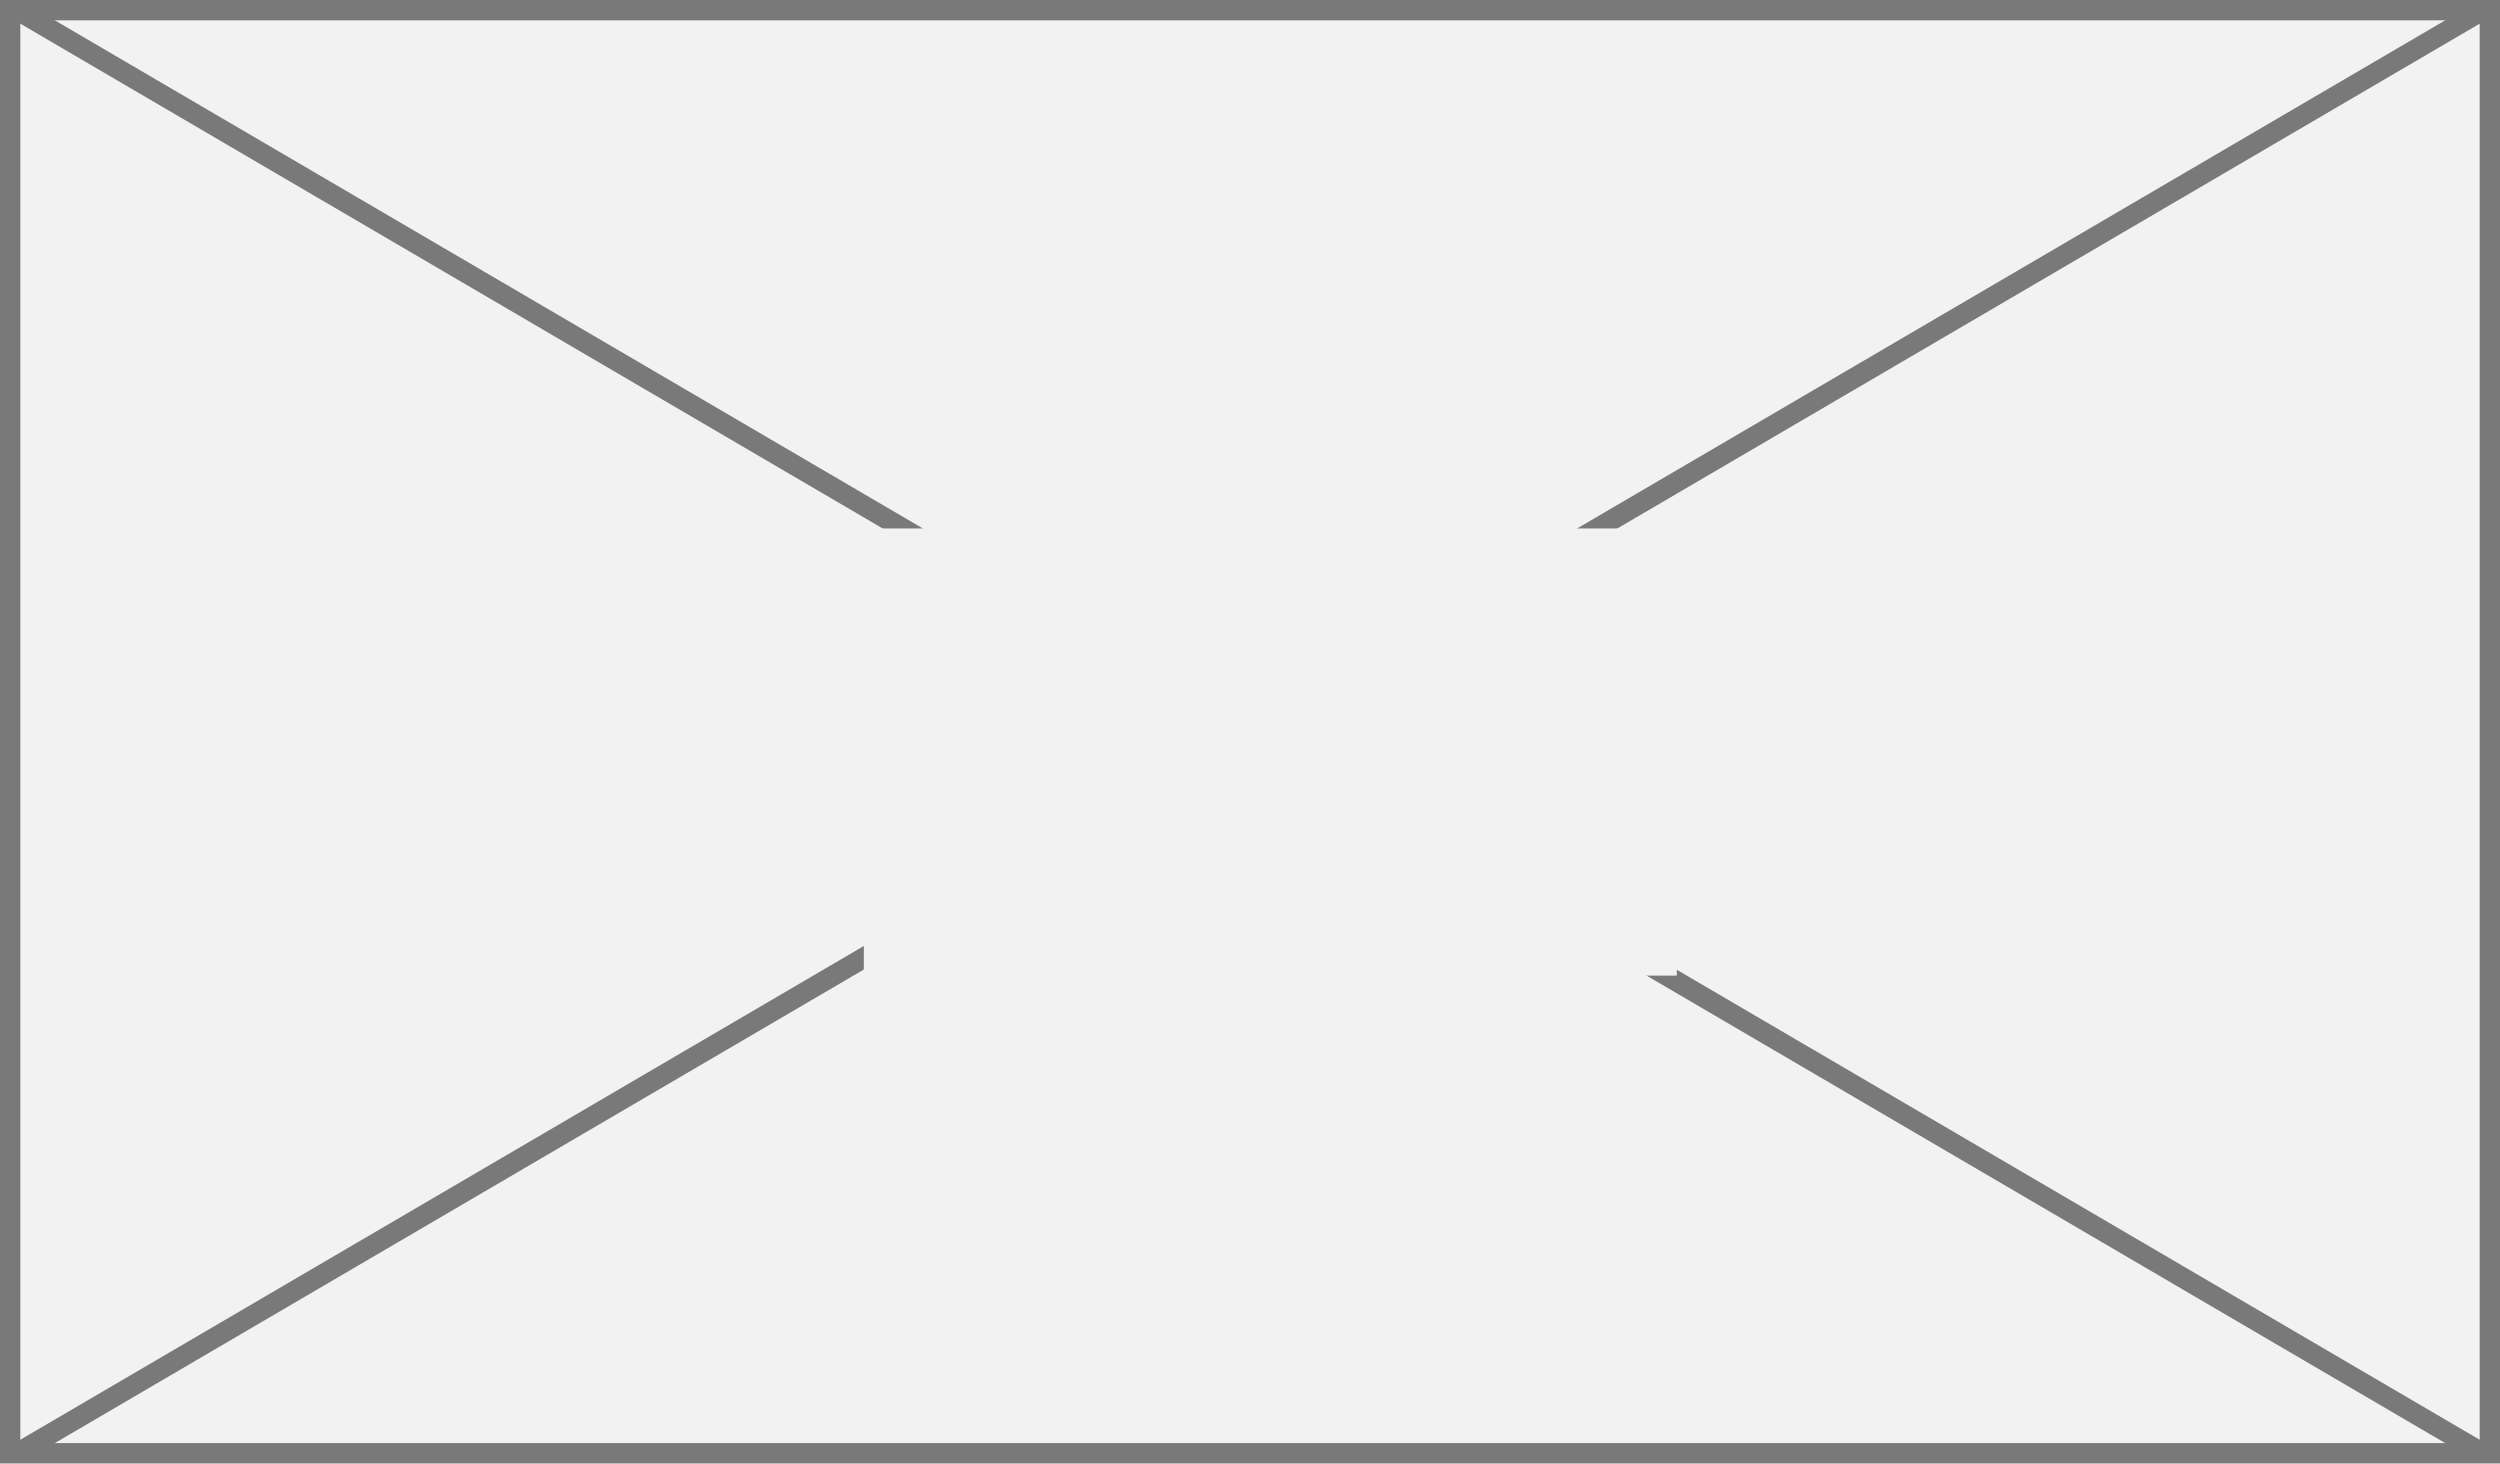
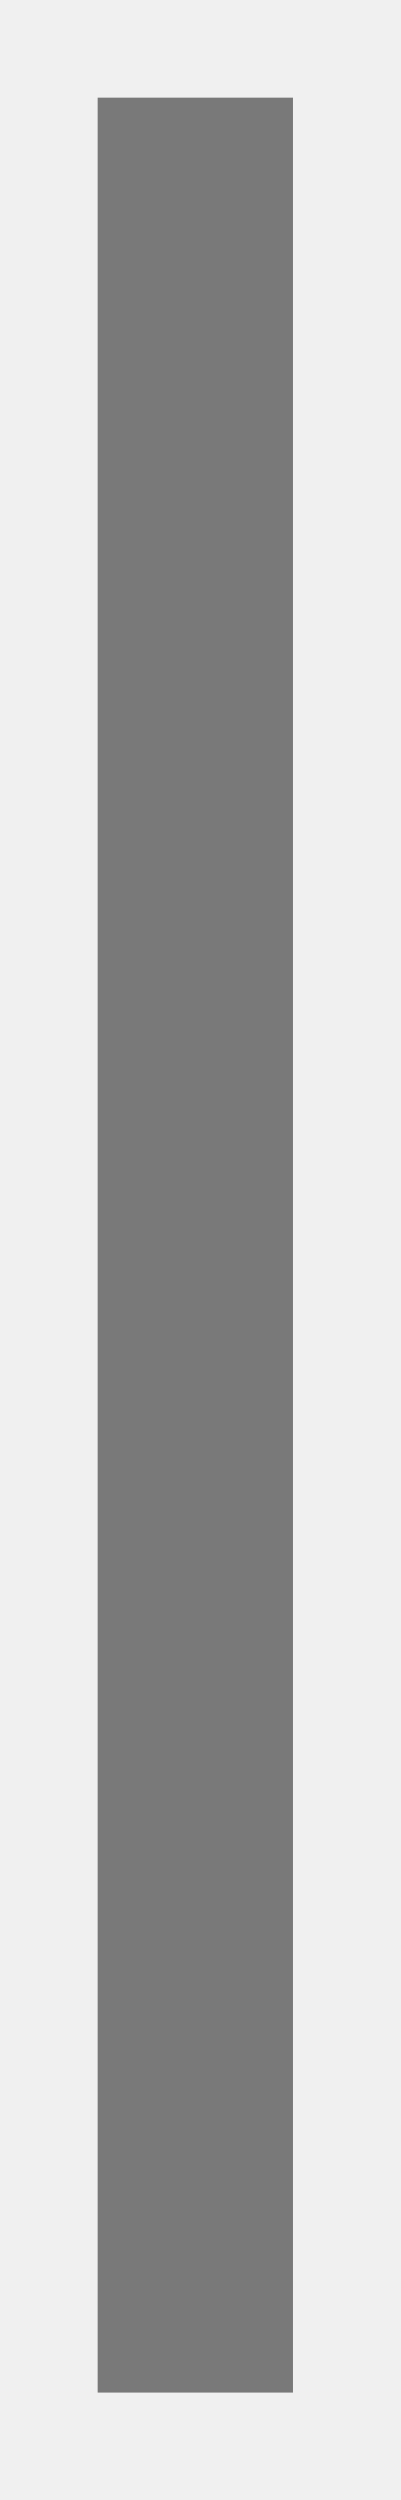
- <svg xmlns="http://www.w3.org/2000/svg" version="1.1" width="123px" height="72px">
-   <defs>
-     <mask fill="white" id="clip575">
-       <path d="M 1217.5 586  L 1257.5 586  L 1257.5 608  L 1217.5 608  Z M 1175 560  L 1298 560  L 1298 632  L 1175 632  Z " fill-rule="evenodd" />
-     </mask>
-   </defs>
-   <g transform="matrix(1 0 0 1 -1175 -560 )">
-     <path d="M 1175.5 560.5  L 1297.5 560.5  L 1297.5 631.5  L 1175.5 631.5  L 1175.5 560.5  Z " fill-rule="nonzero" fill="#f2f2f2" stroke="none" />
-     <path d="M 1175.5 560.5  L 1297.5 560.5  L 1297.5 631.5  L 1175.5 631.5  L 1175.5 560.5  Z " stroke-width="1" stroke="#797979" fill="none" />
-     <path d="M 1175.737 560.432  L 1297.263 631.568  M 1297.263 560.432  L 1175.737 631.568  " stroke-width="1" stroke="#797979" fill="none" mask="url(#clip575)" />
+ <svg xmlns="http://www.w3.org/2000/svg" version="1.1" width="41px" height="256px">
+   <g transform="matrix(1 0 0 1 -1579 -436 )">
+     <path d="M 1599 446  L 1599 681  " stroke-width="20" stroke="#797979" fill="none" />
  </g>
</svg>
